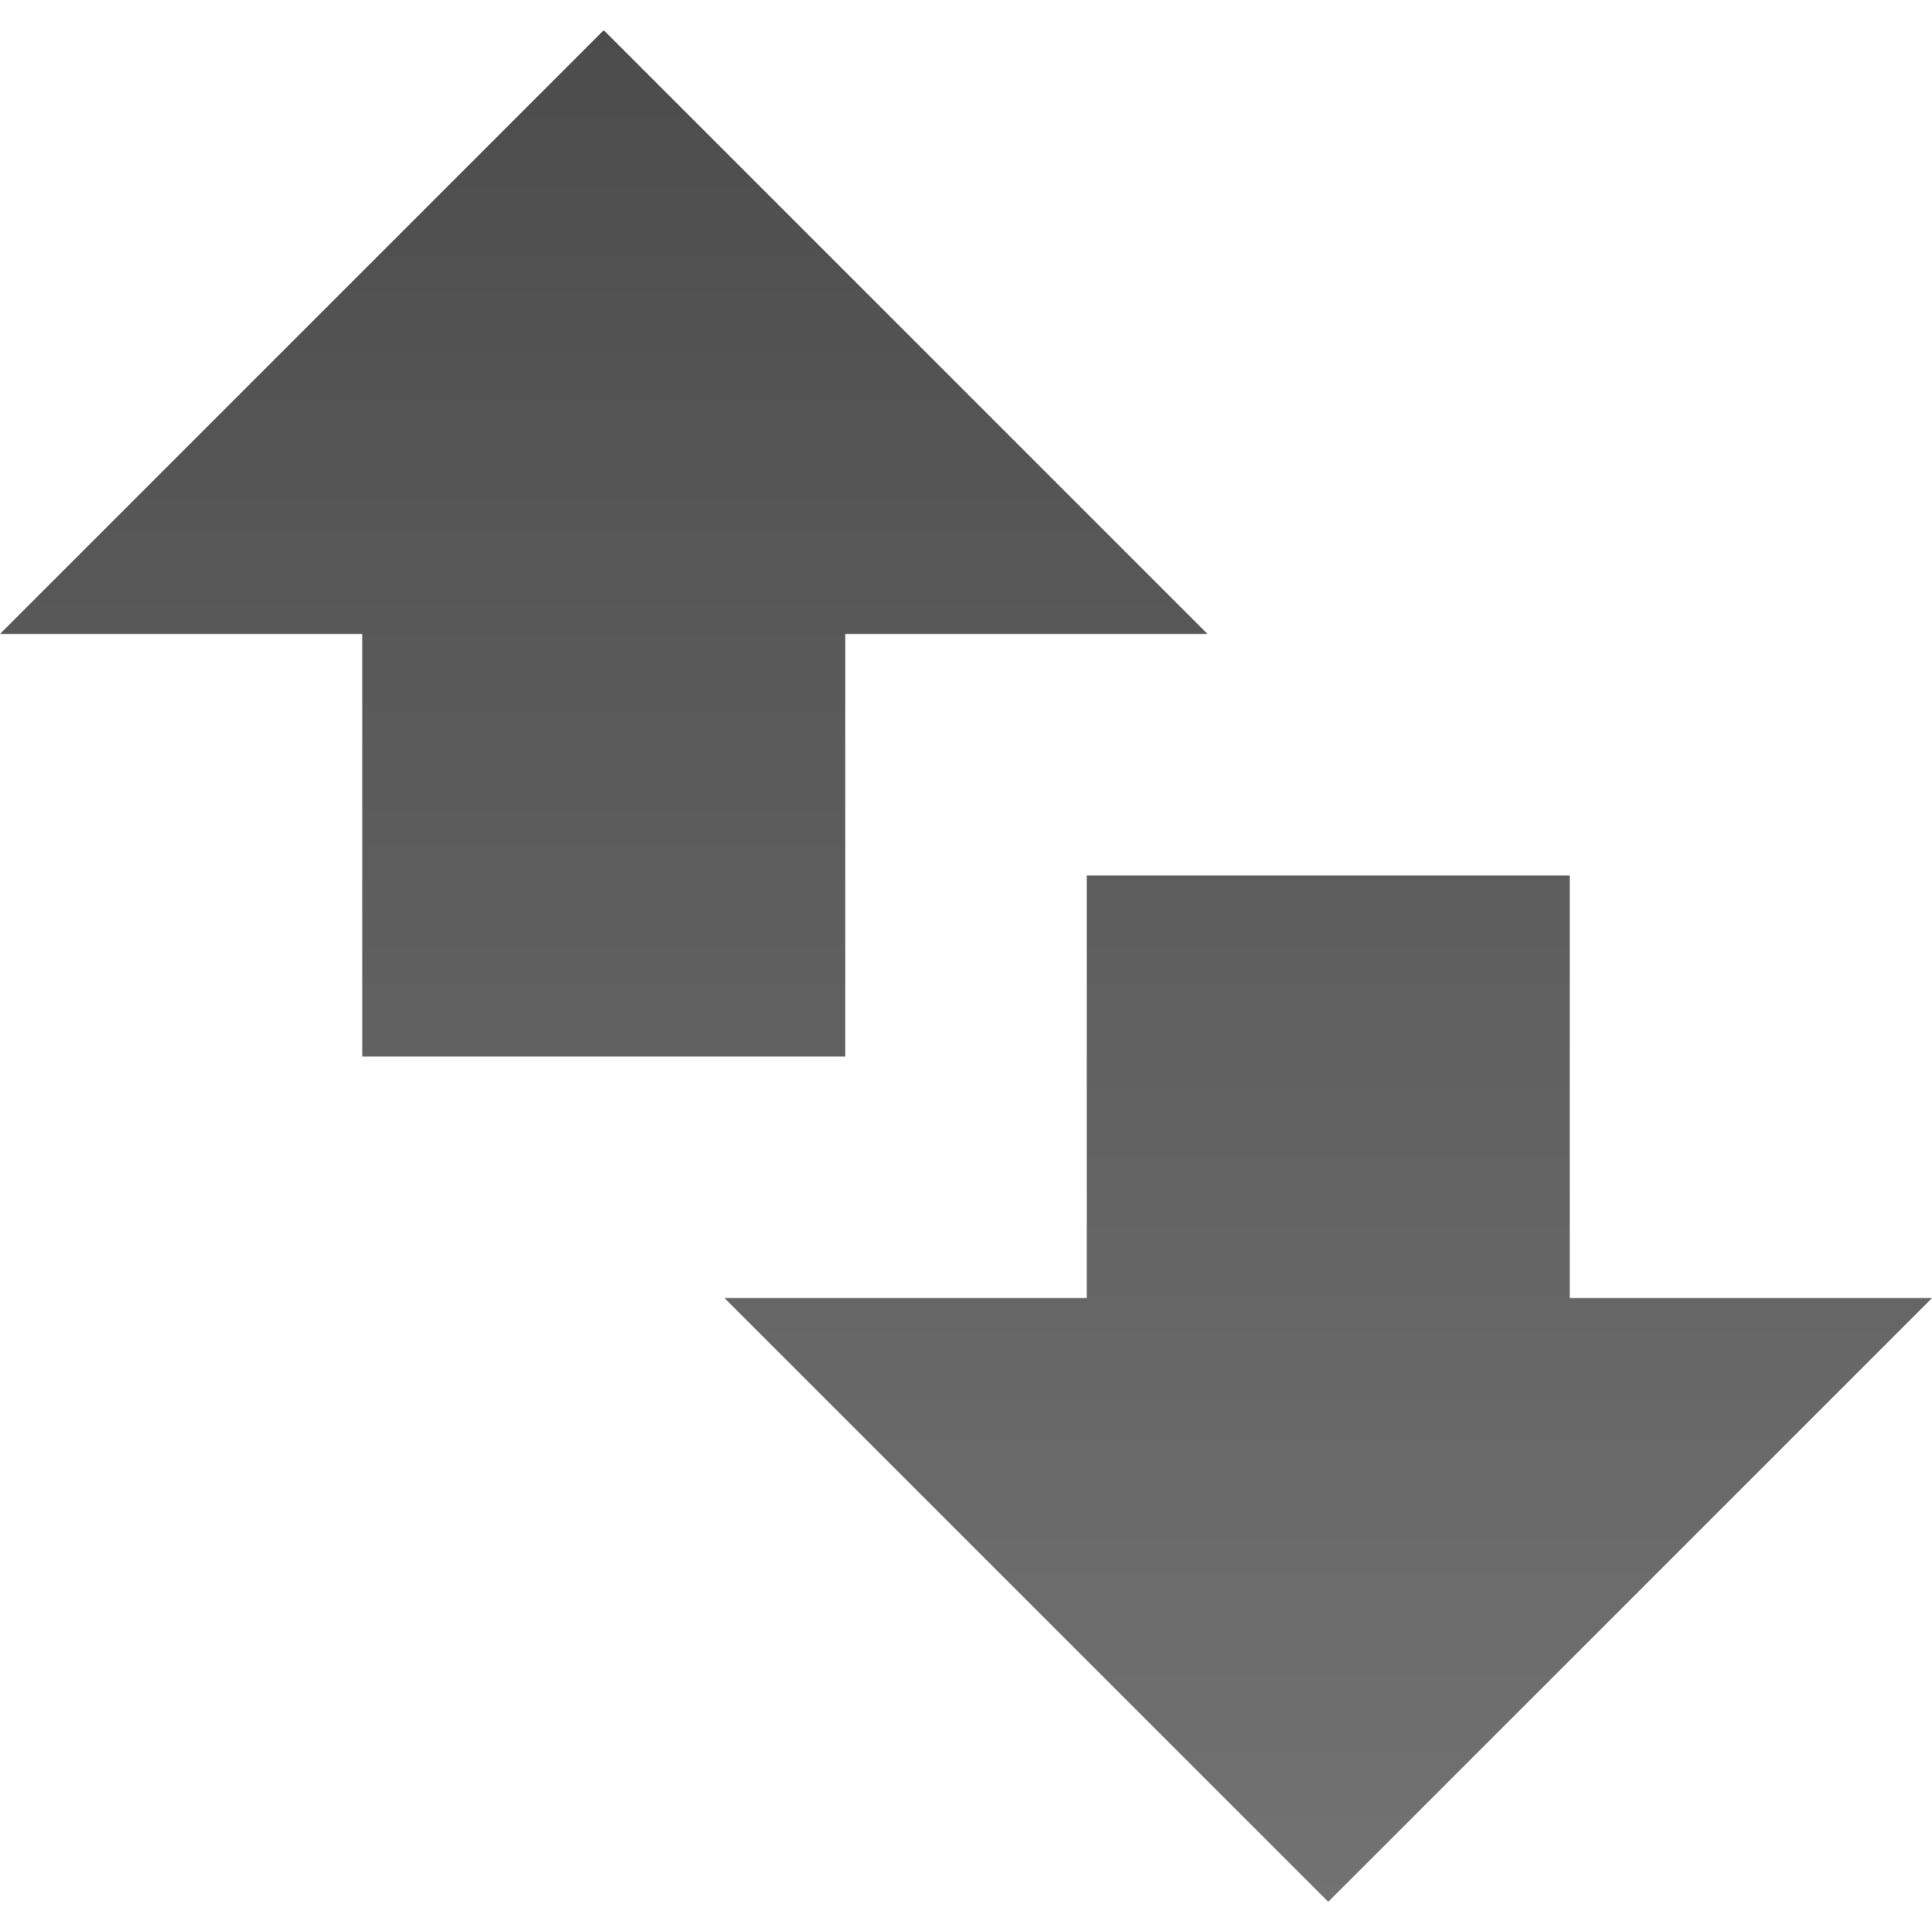
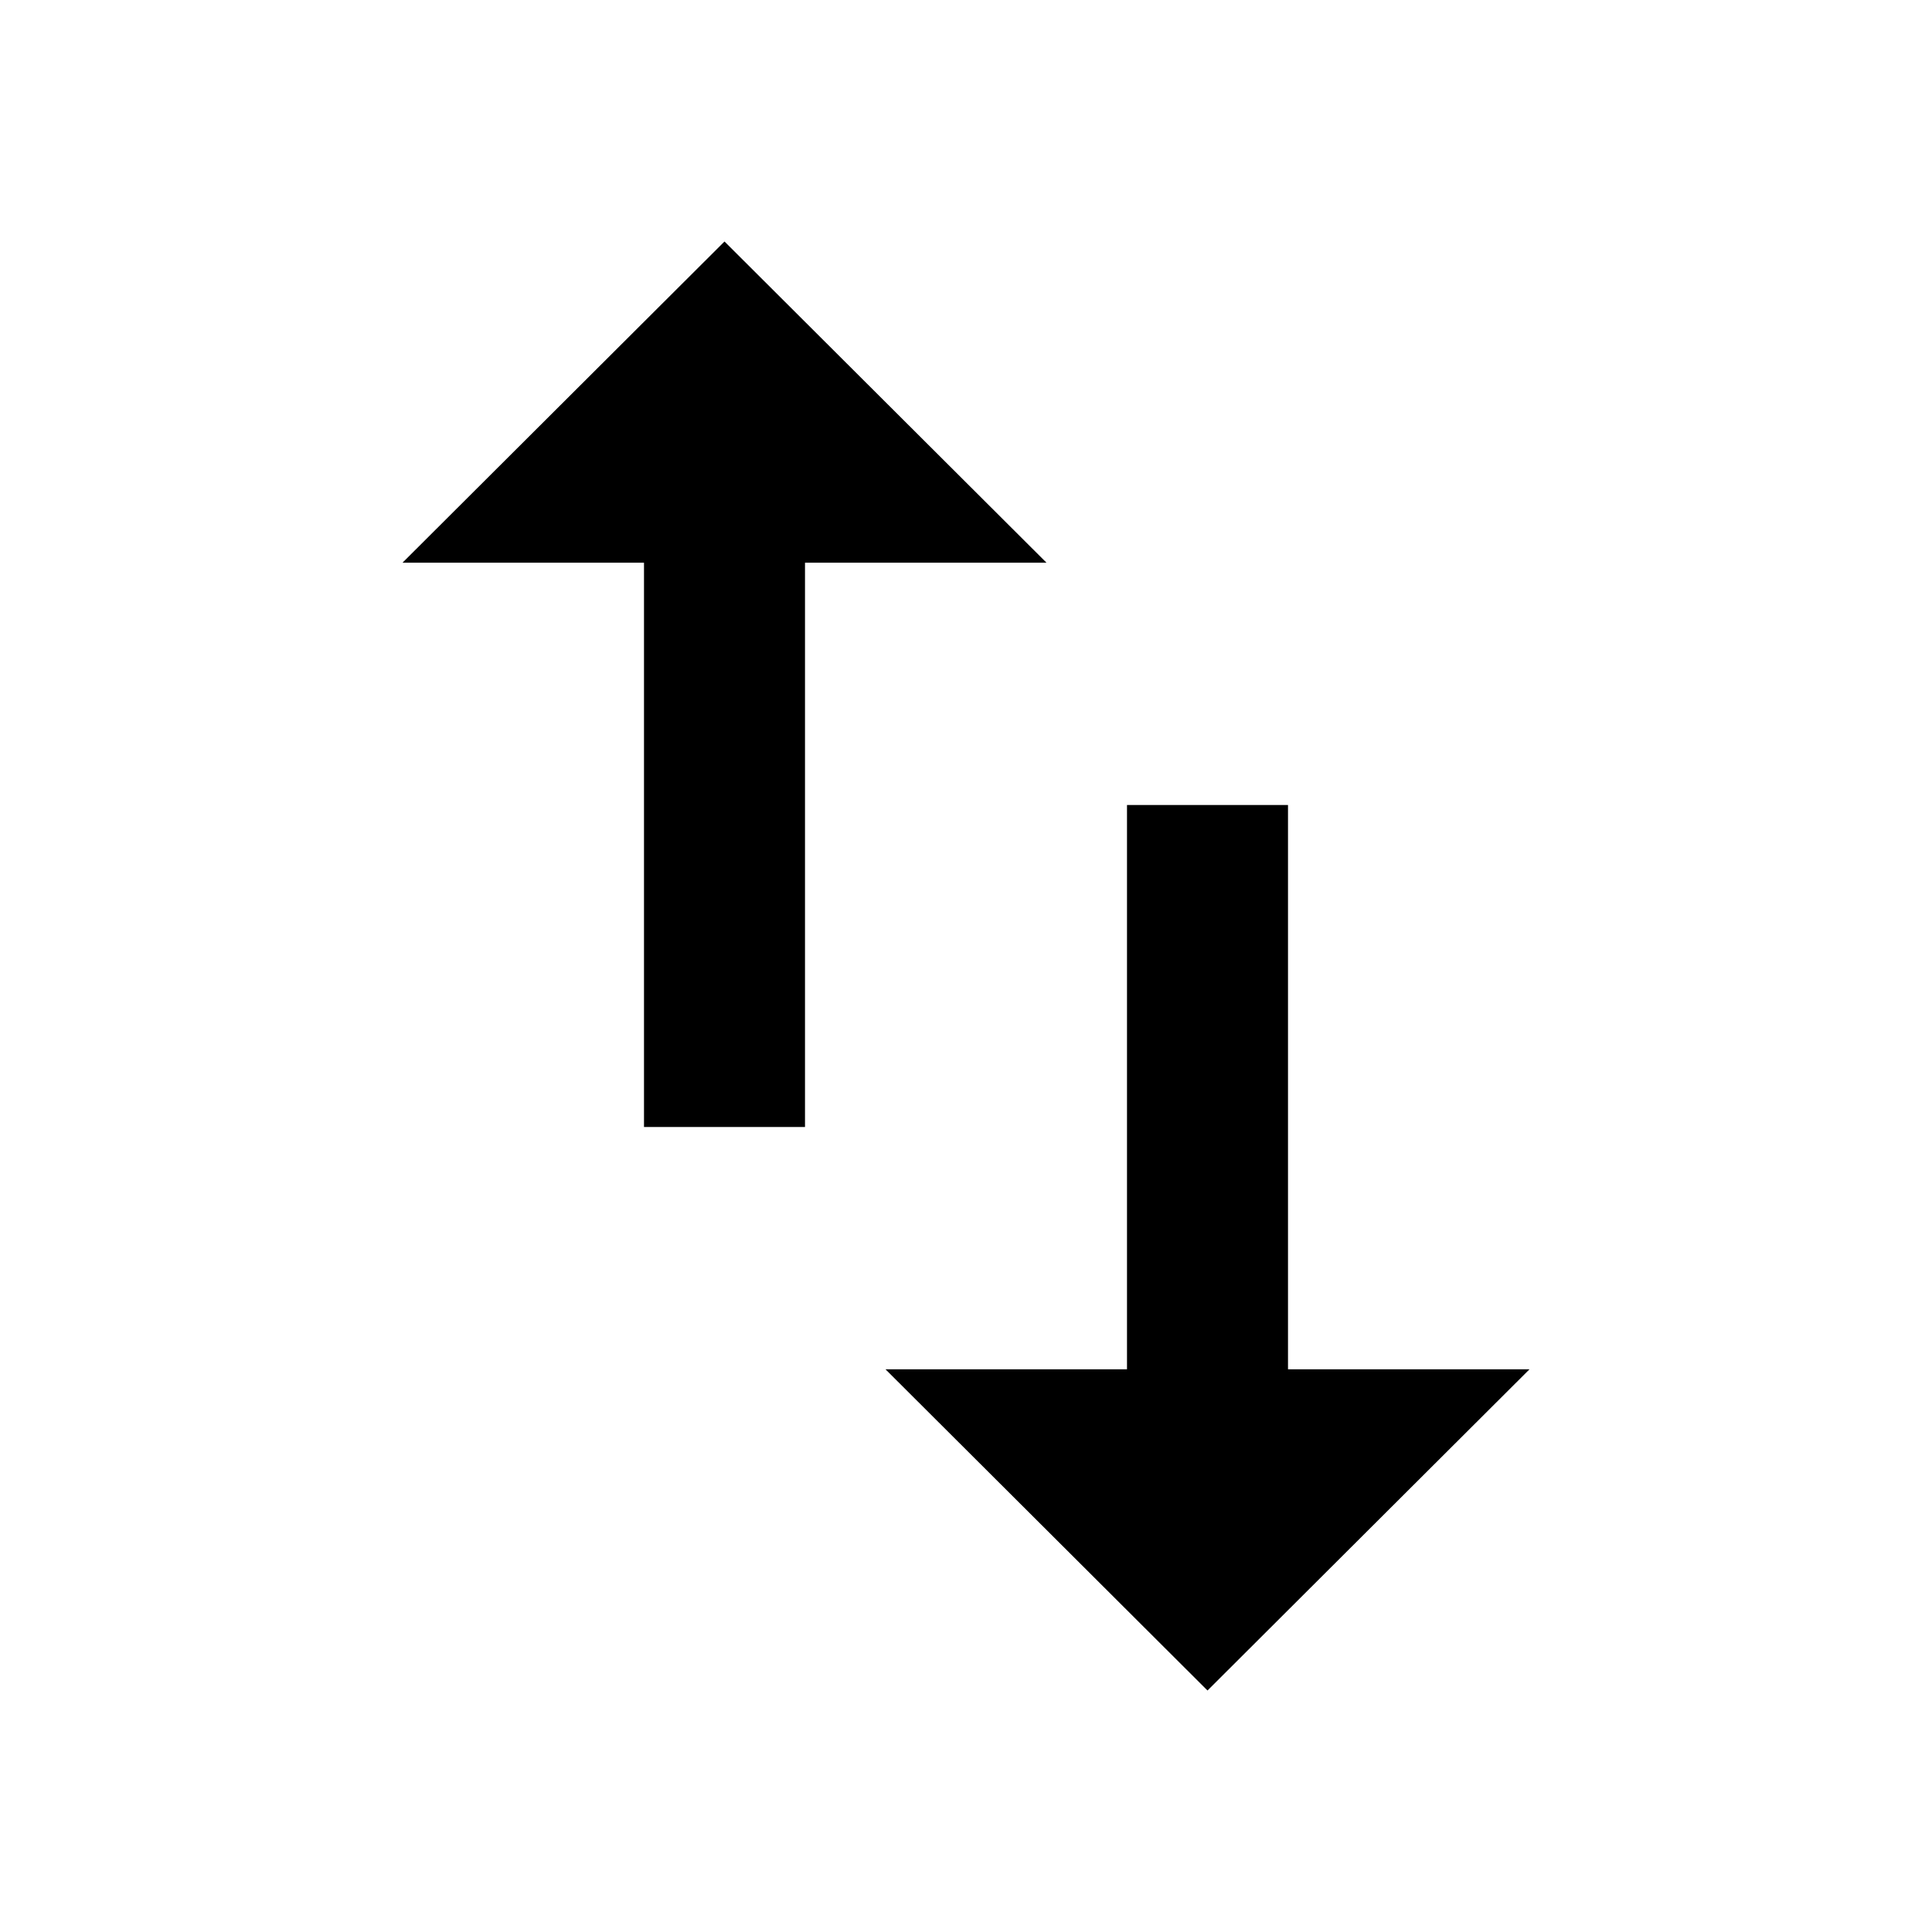
- <svg xmlns="http://www.w3.org/2000/svg" height="64" width="64" version="1.0">
-   <defs>
-     <linearGradient id="a" y2="62" gradientUnits="userSpaceOnUse" x2="32" gradientTransform="translate(0,1)" x1="32">
-       <stop offset="0" />
-       <stop stop-color="#363636" offset="1" />
-     </linearGradient>
-   </defs>
-   <path opacity=".7" d="m20 1-20 20h12v14h16v-14h12zm16 28v14h-12l20 20 20-20h-12v-14z" fill="url(#a)" />
+ <svg xmlns="http://www.w3.org/2000/svg" height="24px" viewBox="0 0 24 24" width="24px" fill="#000000">
+   <path d="M0 0h24v24H0z" fill="none" />
+   <path d="M16 17.01V10h-2v7.01h-3L15 21l4-3.99h-3zM9 3L5 6.99h3V14h2V6.99h3L9 3z" />
</svg>
